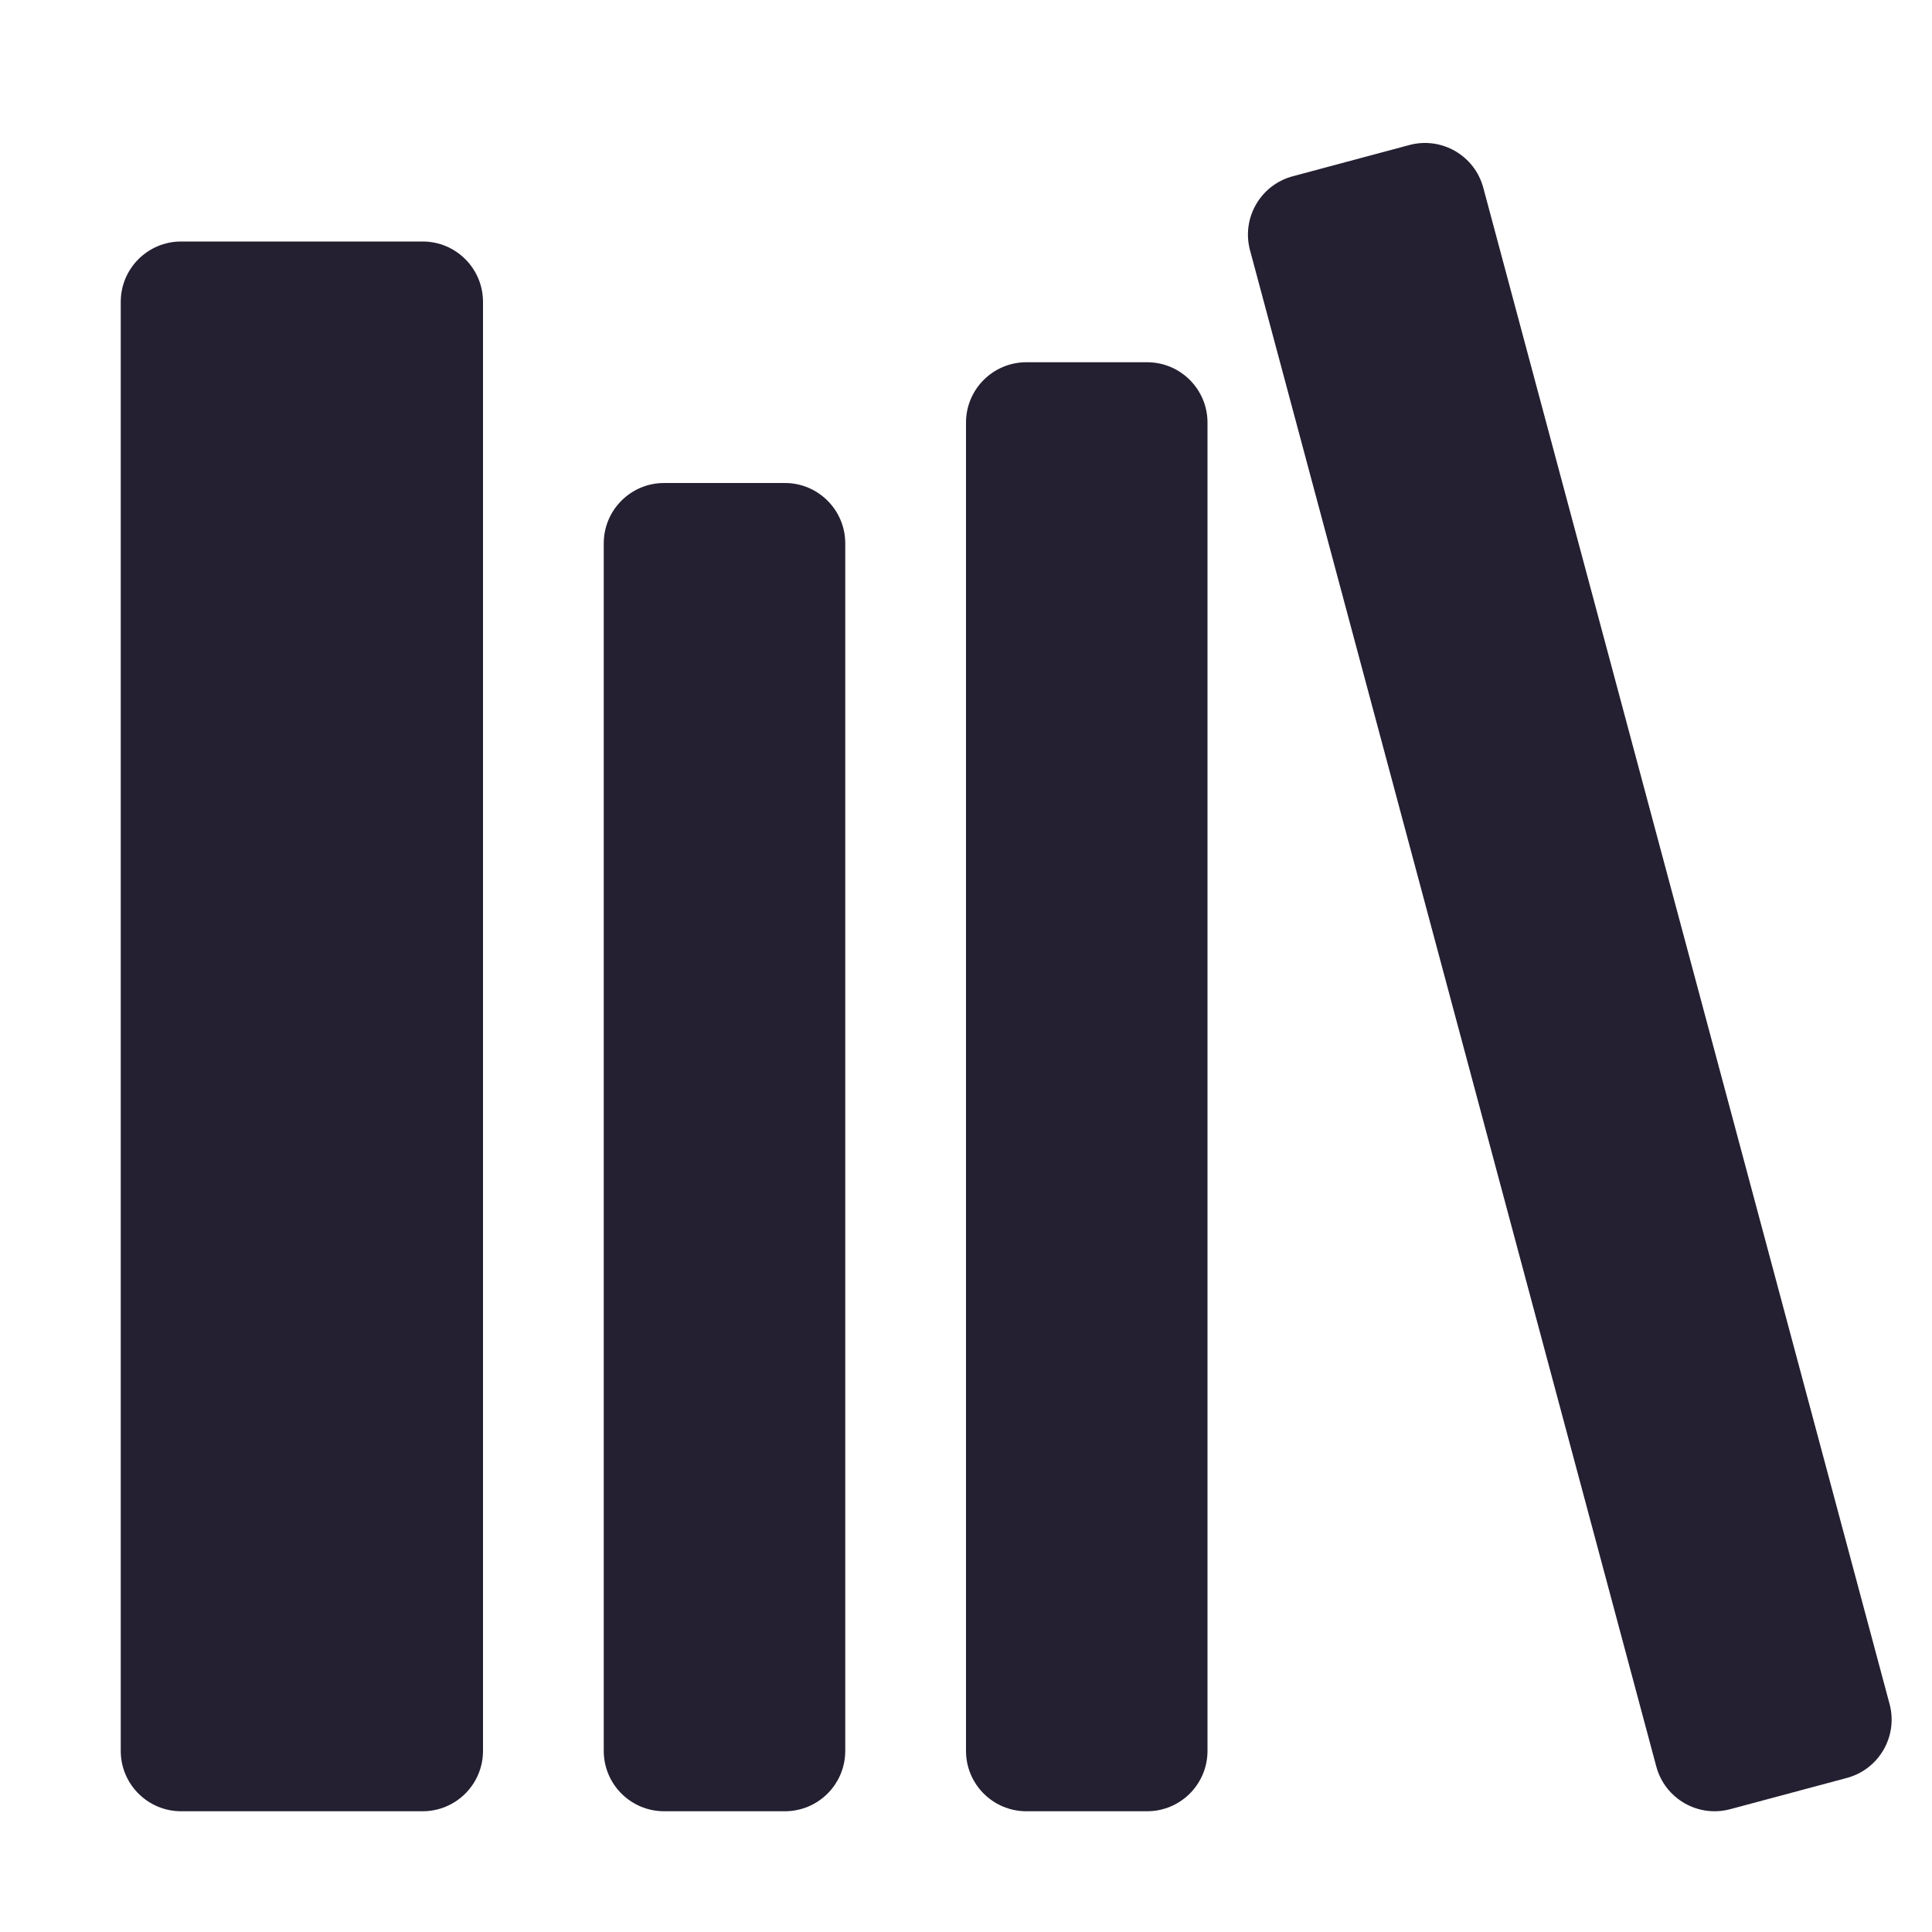
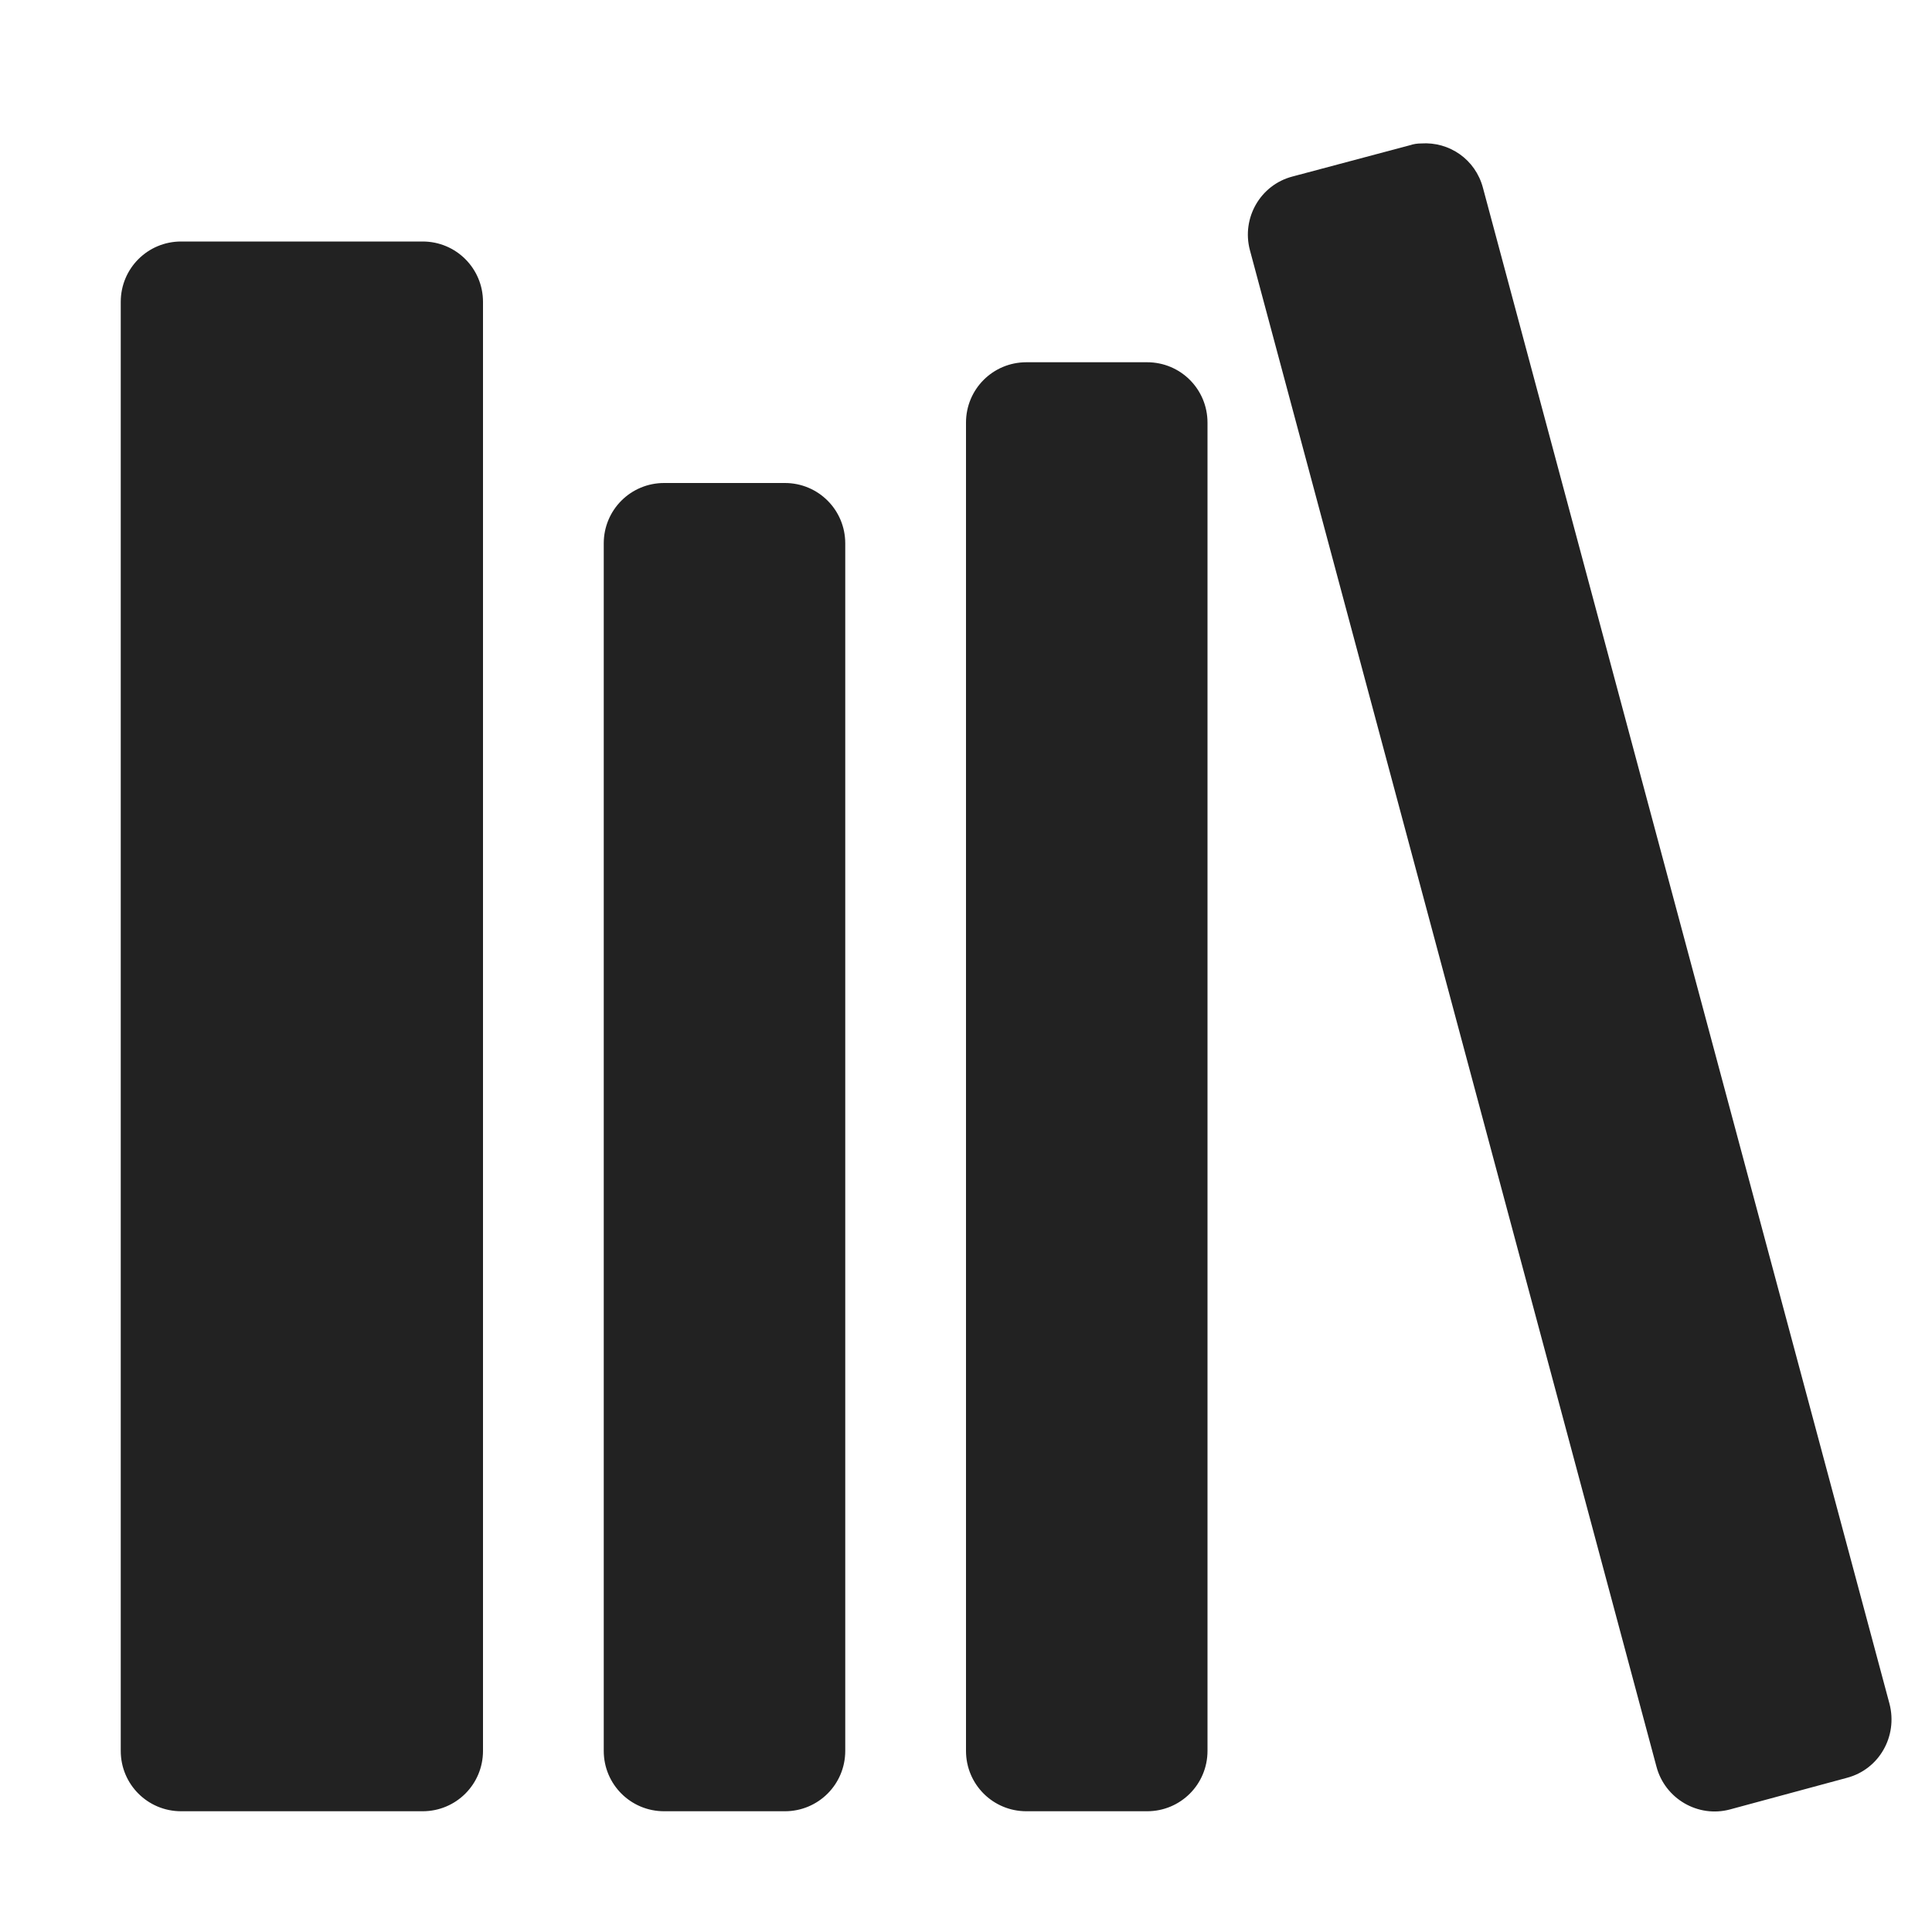
- <svg xmlns="http://www.w3.org/2000/svg" height="16" width="16">
-   <rect ry=".5" rx=".5" y="2" x="1" height="13" width="3" style="fill:#241f31;fill-opacity:1;stroke-width:.918;stroke-linecap:round;stroke-linejoin:round" />
-   <rect ry=".5" rx=".5" style="fill:#241f31;fill-opacity:1;stroke-width:.844;stroke-linecap:round;stroke-linejoin:round" width="2" height="11" x="5" y="4" />
-   <rect ry=".5" rx=".5" y="3" x="8" height="12" width="2" style="fill:#241f31;fill-opacity:1;stroke-width:.882;stroke-linecap:round;stroke-linejoin:round" />
-   <rect ry=".5" rx=".5" transform="rotate(-15)" style="fill:#241f31;fill-opacity:1;stroke-width:.952;stroke-linecap:round;stroke-linejoin:round" width="2" height="14" x="9.463" y="4.181" />
+ <svg xmlns="http://www.w3.org/2000/svg" height="16px" viewBox="0 0 16 16" width="16px">
+   <path d="m 11.77 1.188 c -0.031 0 -0.062 0.004 -0.098 0.016 l -0.969 0.258 c -0.266 0.07 -0.422 0.344 -0.352 0.609 l 3.367 12.559 c 0.07 0.266 0.344 0.426 0.609 0.355 l 0.969 -0.262 c 0.266 -0.07 0.422 -0.344 0.352 -0.613 l -3.367 -12.555 c -0.062 -0.234 -0.277 -0.383 -0.512 -0.367 z m -10.27 0.812 c -0.277 0 -0.5 0.223 -0.5 0.5 v 12 c 0 0.277 0.223 0.5 0.5 0.5 h 2 c 0.277 0 0.5 -0.223 0.5 -0.5 v -12 c 0 -0.277 -0.223 -0.5 -0.5 -0.5 z m 7 1 c -0.277 0 -0.5 0.223 -0.5 0.5 v 11 c 0 0.277 0.223 0.5 0.5 0.5 h 1 c 0.277 0 0.5 -0.223 0.5 -0.5 v -11 c 0 -0.277 -0.223 -0.5 -0.5 -0.5 z m -3 1 c -0.277 0 -0.5 0.223 -0.5 0.5 v 10 c 0 0.277 0.223 0.5 0.5 0.5 h 1 c 0.277 0 0.5 -0.223 0.5 -0.5 v -10 c 0 -0.277 -0.223 -0.5 -0.5 -0.5 z m 0 0" fill="#222222" />
</svg>
